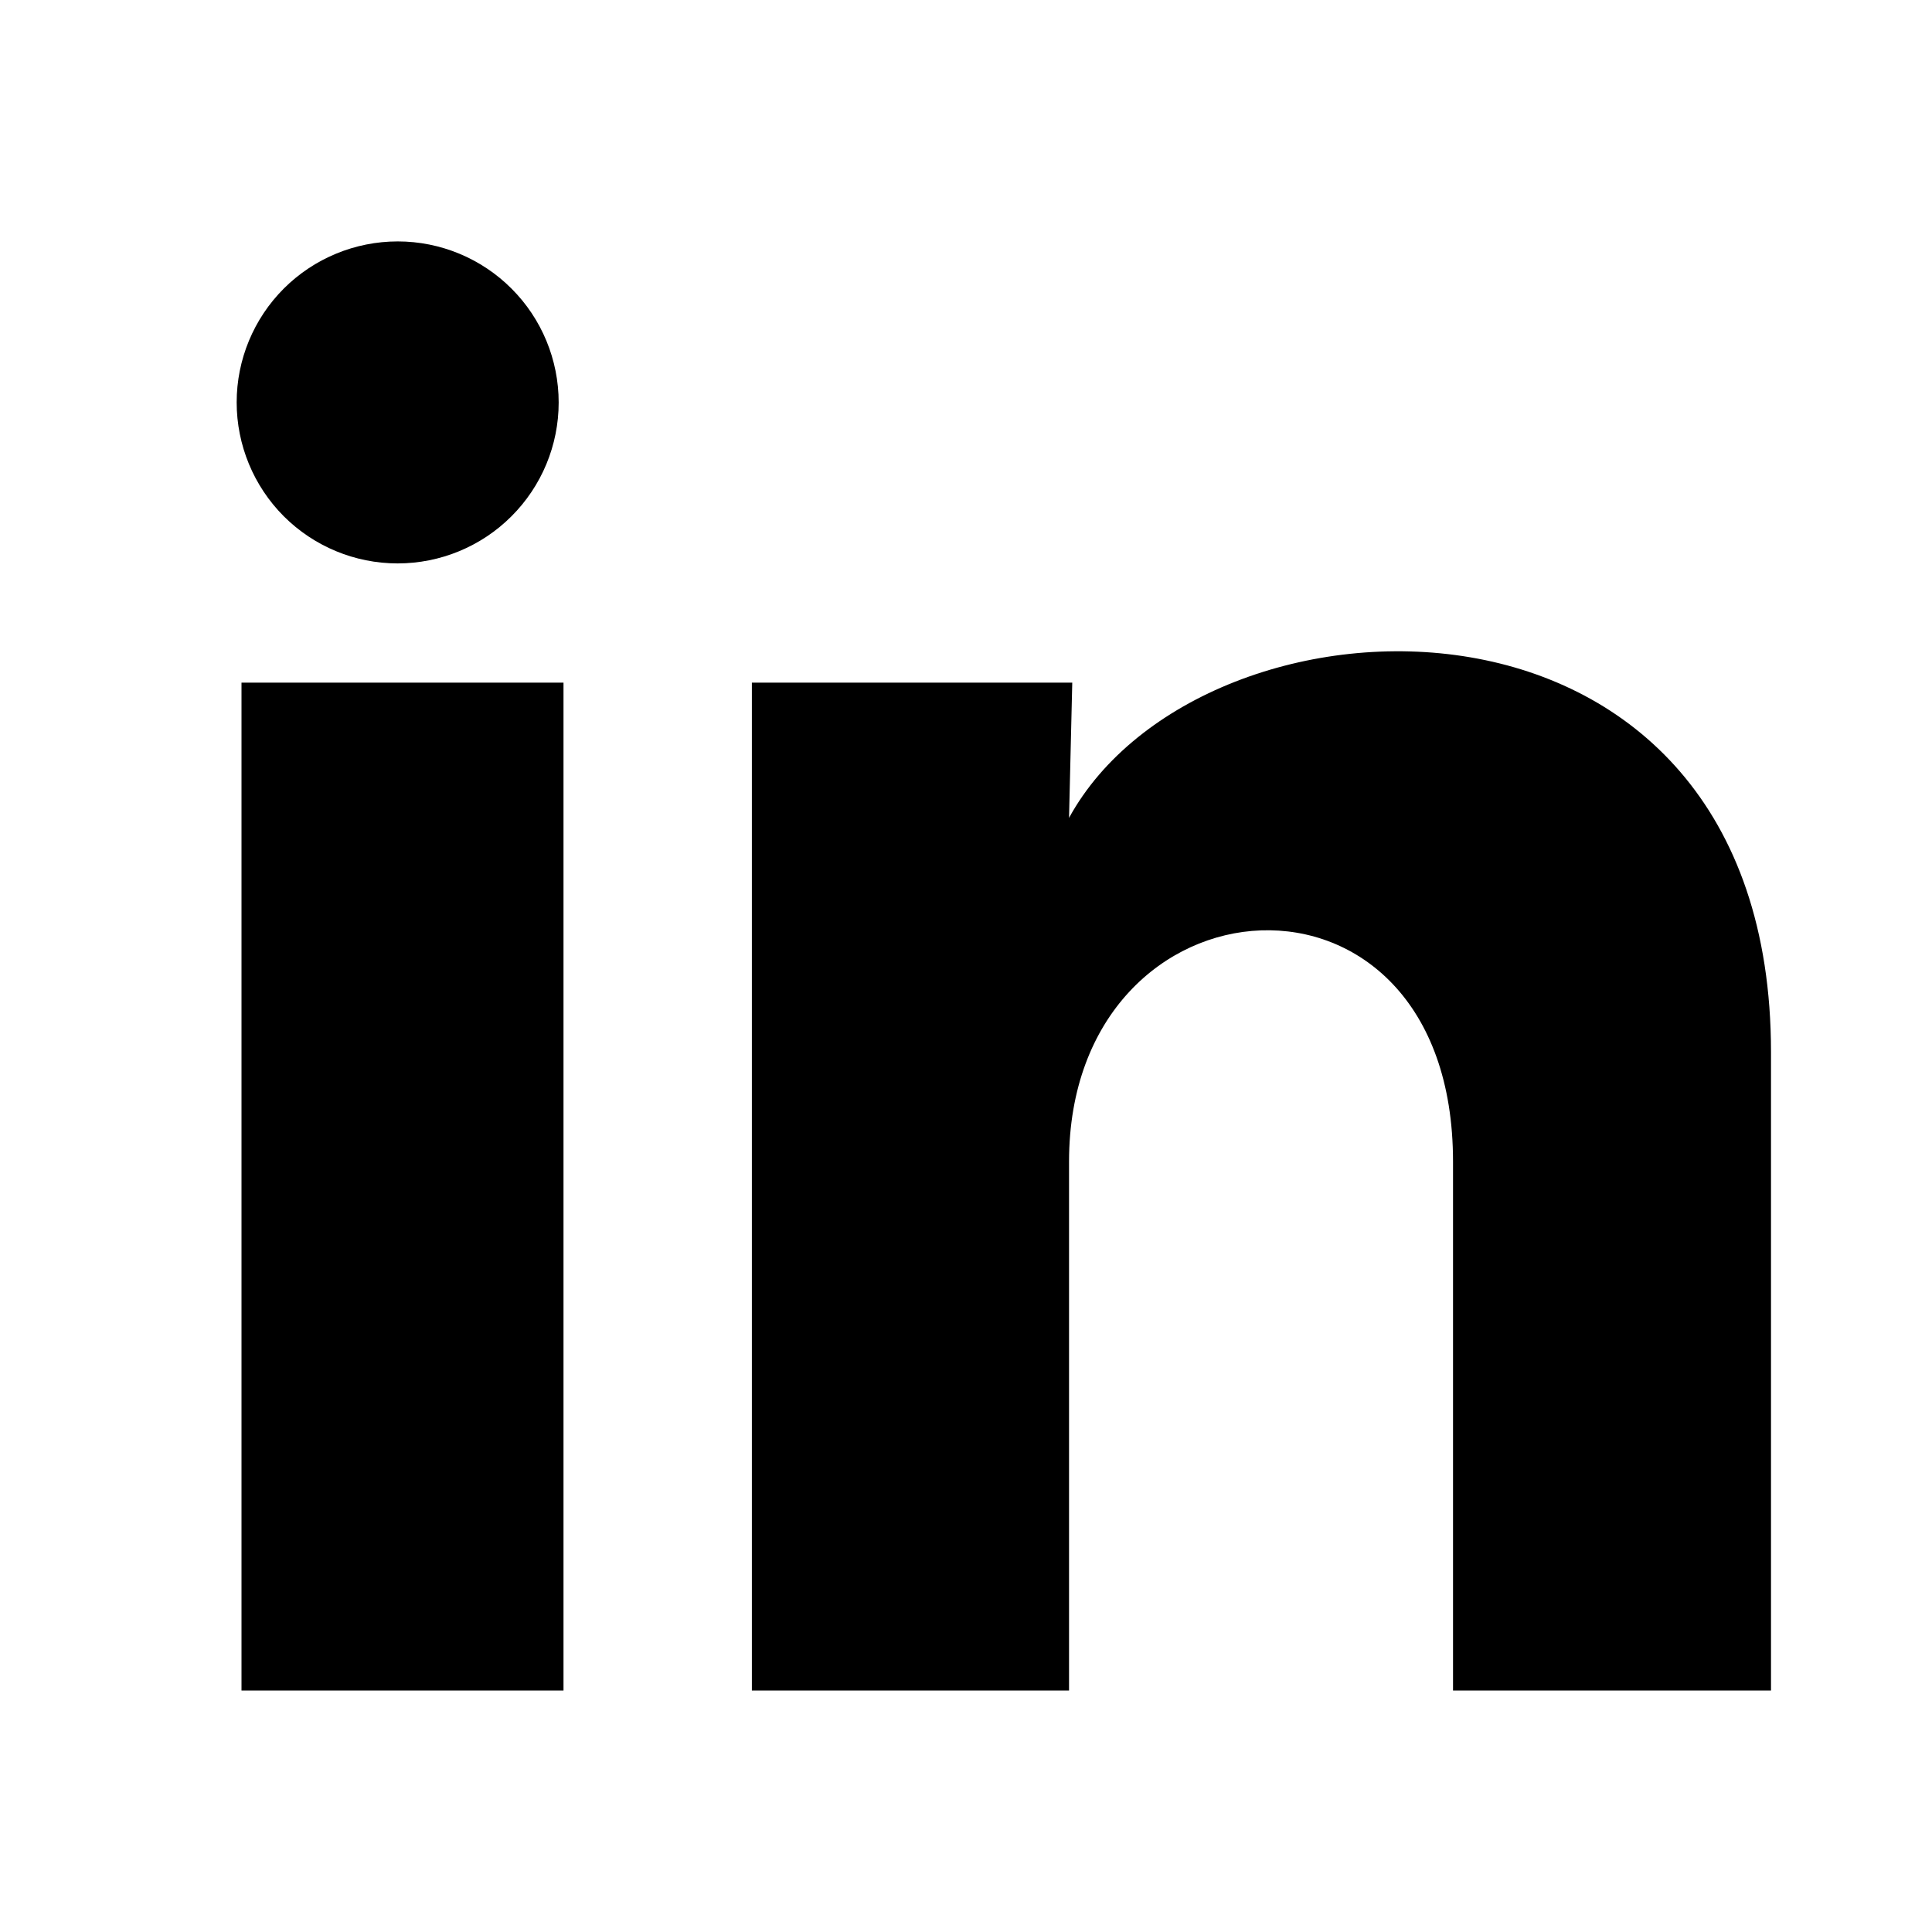
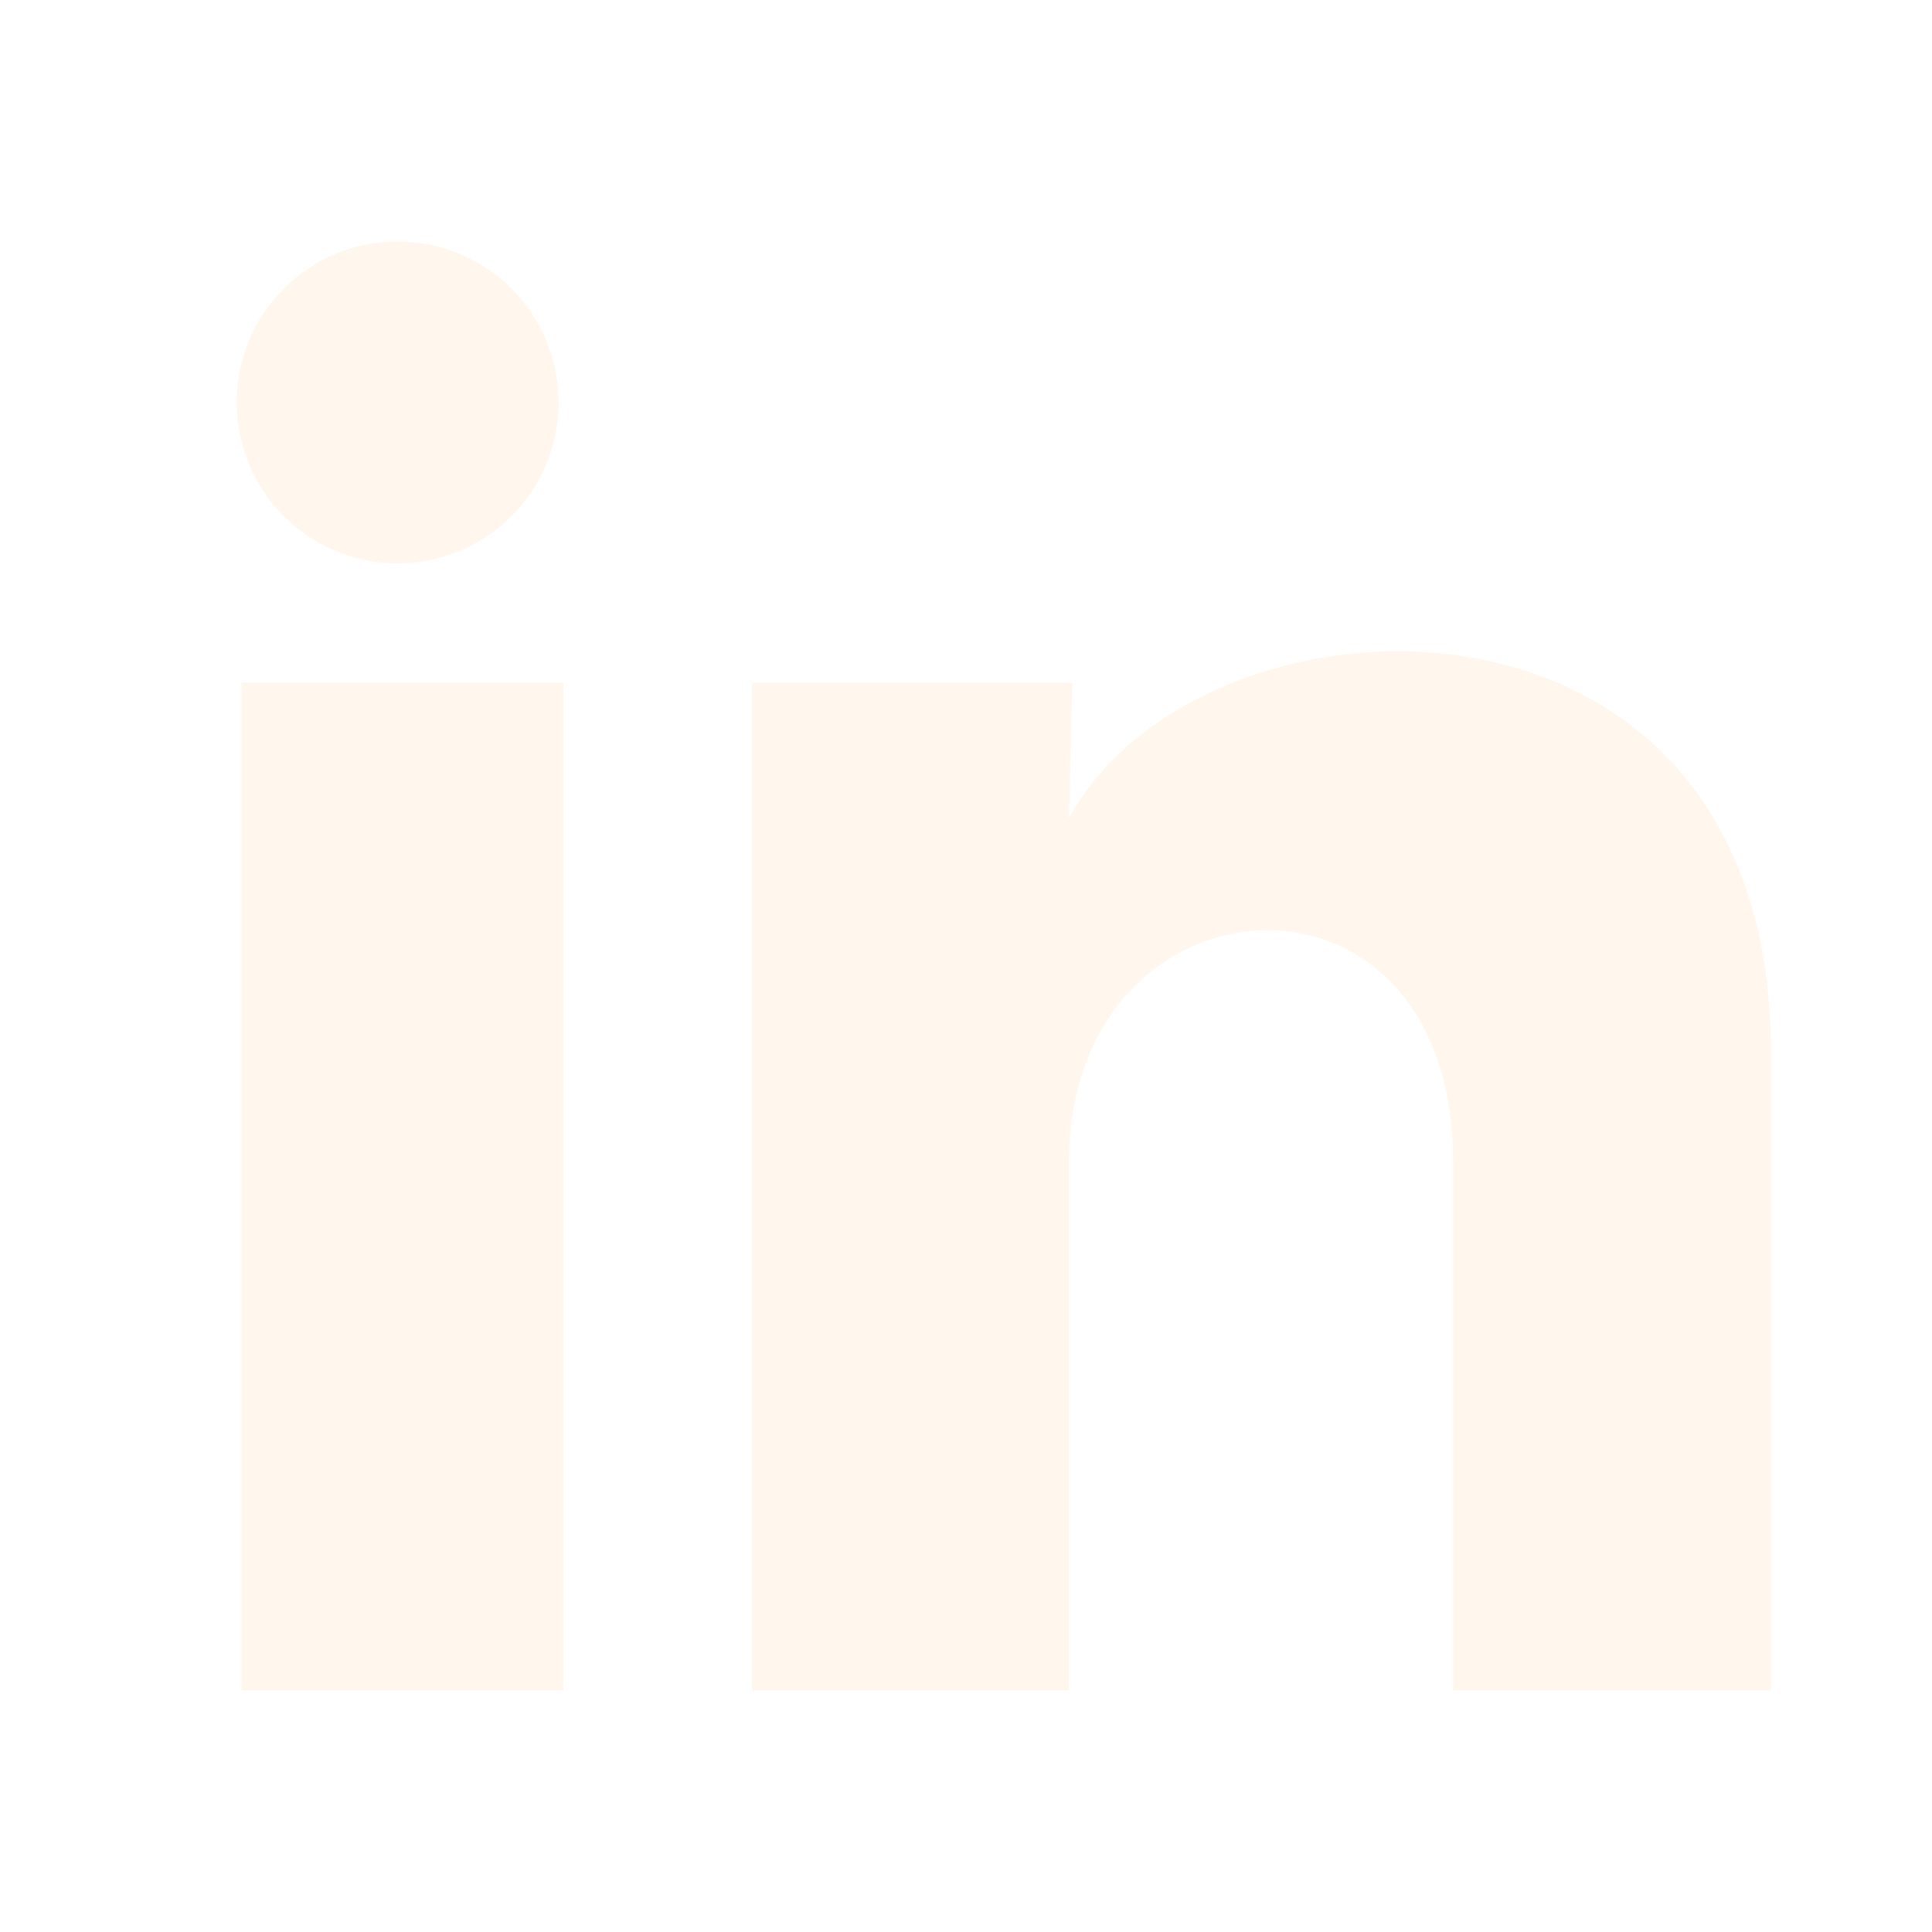
<svg xmlns="http://www.w3.org/2000/svg" width="24" height="24" viewBox="0 0 24 24" fill="none">
  <g id="ri:linkedin-fill">
-     <path id="Vector" d="M6.94 5C6.94 5.53 6.729 6.039 6.353 6.414C5.978 6.789 5.469 6.999 4.939 6.999C4.409 6.999 3.9 6.788 3.525 6.413C3.15 6.037 2.94 5.528 2.94 4.998C2.94 4.468 3.151 3.959 3.526 3.584C3.902 3.209 4.411 2.999 4.941 2.999C5.471 2.999 5.98 3.21 6.355 3.586C6.73 3.961 6.94 4.47 6.94 5ZM7 8.48H3V21H7V8.48ZM13.32 8.48H9.34V21H13.28V14.43C13.28 10.77 18.05 10.43 18.05 14.43V21H22V13.07C22 6.9 14.94 7.13 13.28 10.16L13.32 8.48Z" fill="black" />
+     <path id="Vector" d="M6.94 5C6.94 5.53 6.729 6.039 6.353 6.414C5.978 6.789 5.469 6.999 4.939 6.999C4.409 6.999 3.9 6.788 3.525 6.413C3.15 6.037 2.94 5.528 2.94 4.998C2.94 4.468 3.151 3.959 3.526 3.584C3.902 3.209 4.411 2.999 4.941 2.999C5.471 2.999 5.98 3.21 6.355 3.586C6.73 3.961 6.94 4.47 6.94 5ZM7 8.48H3V21H7V8.48ZM13.32 8.48H9.34V21H13.28V14.43C13.28 10.77 18.05 10.43 18.05 14.43V21H22V13.07C22 6.9 14.94 7.13 13.28 10.16L13.32 8.48Z" fill="#fff7ee" />
  </g>
</svg>
